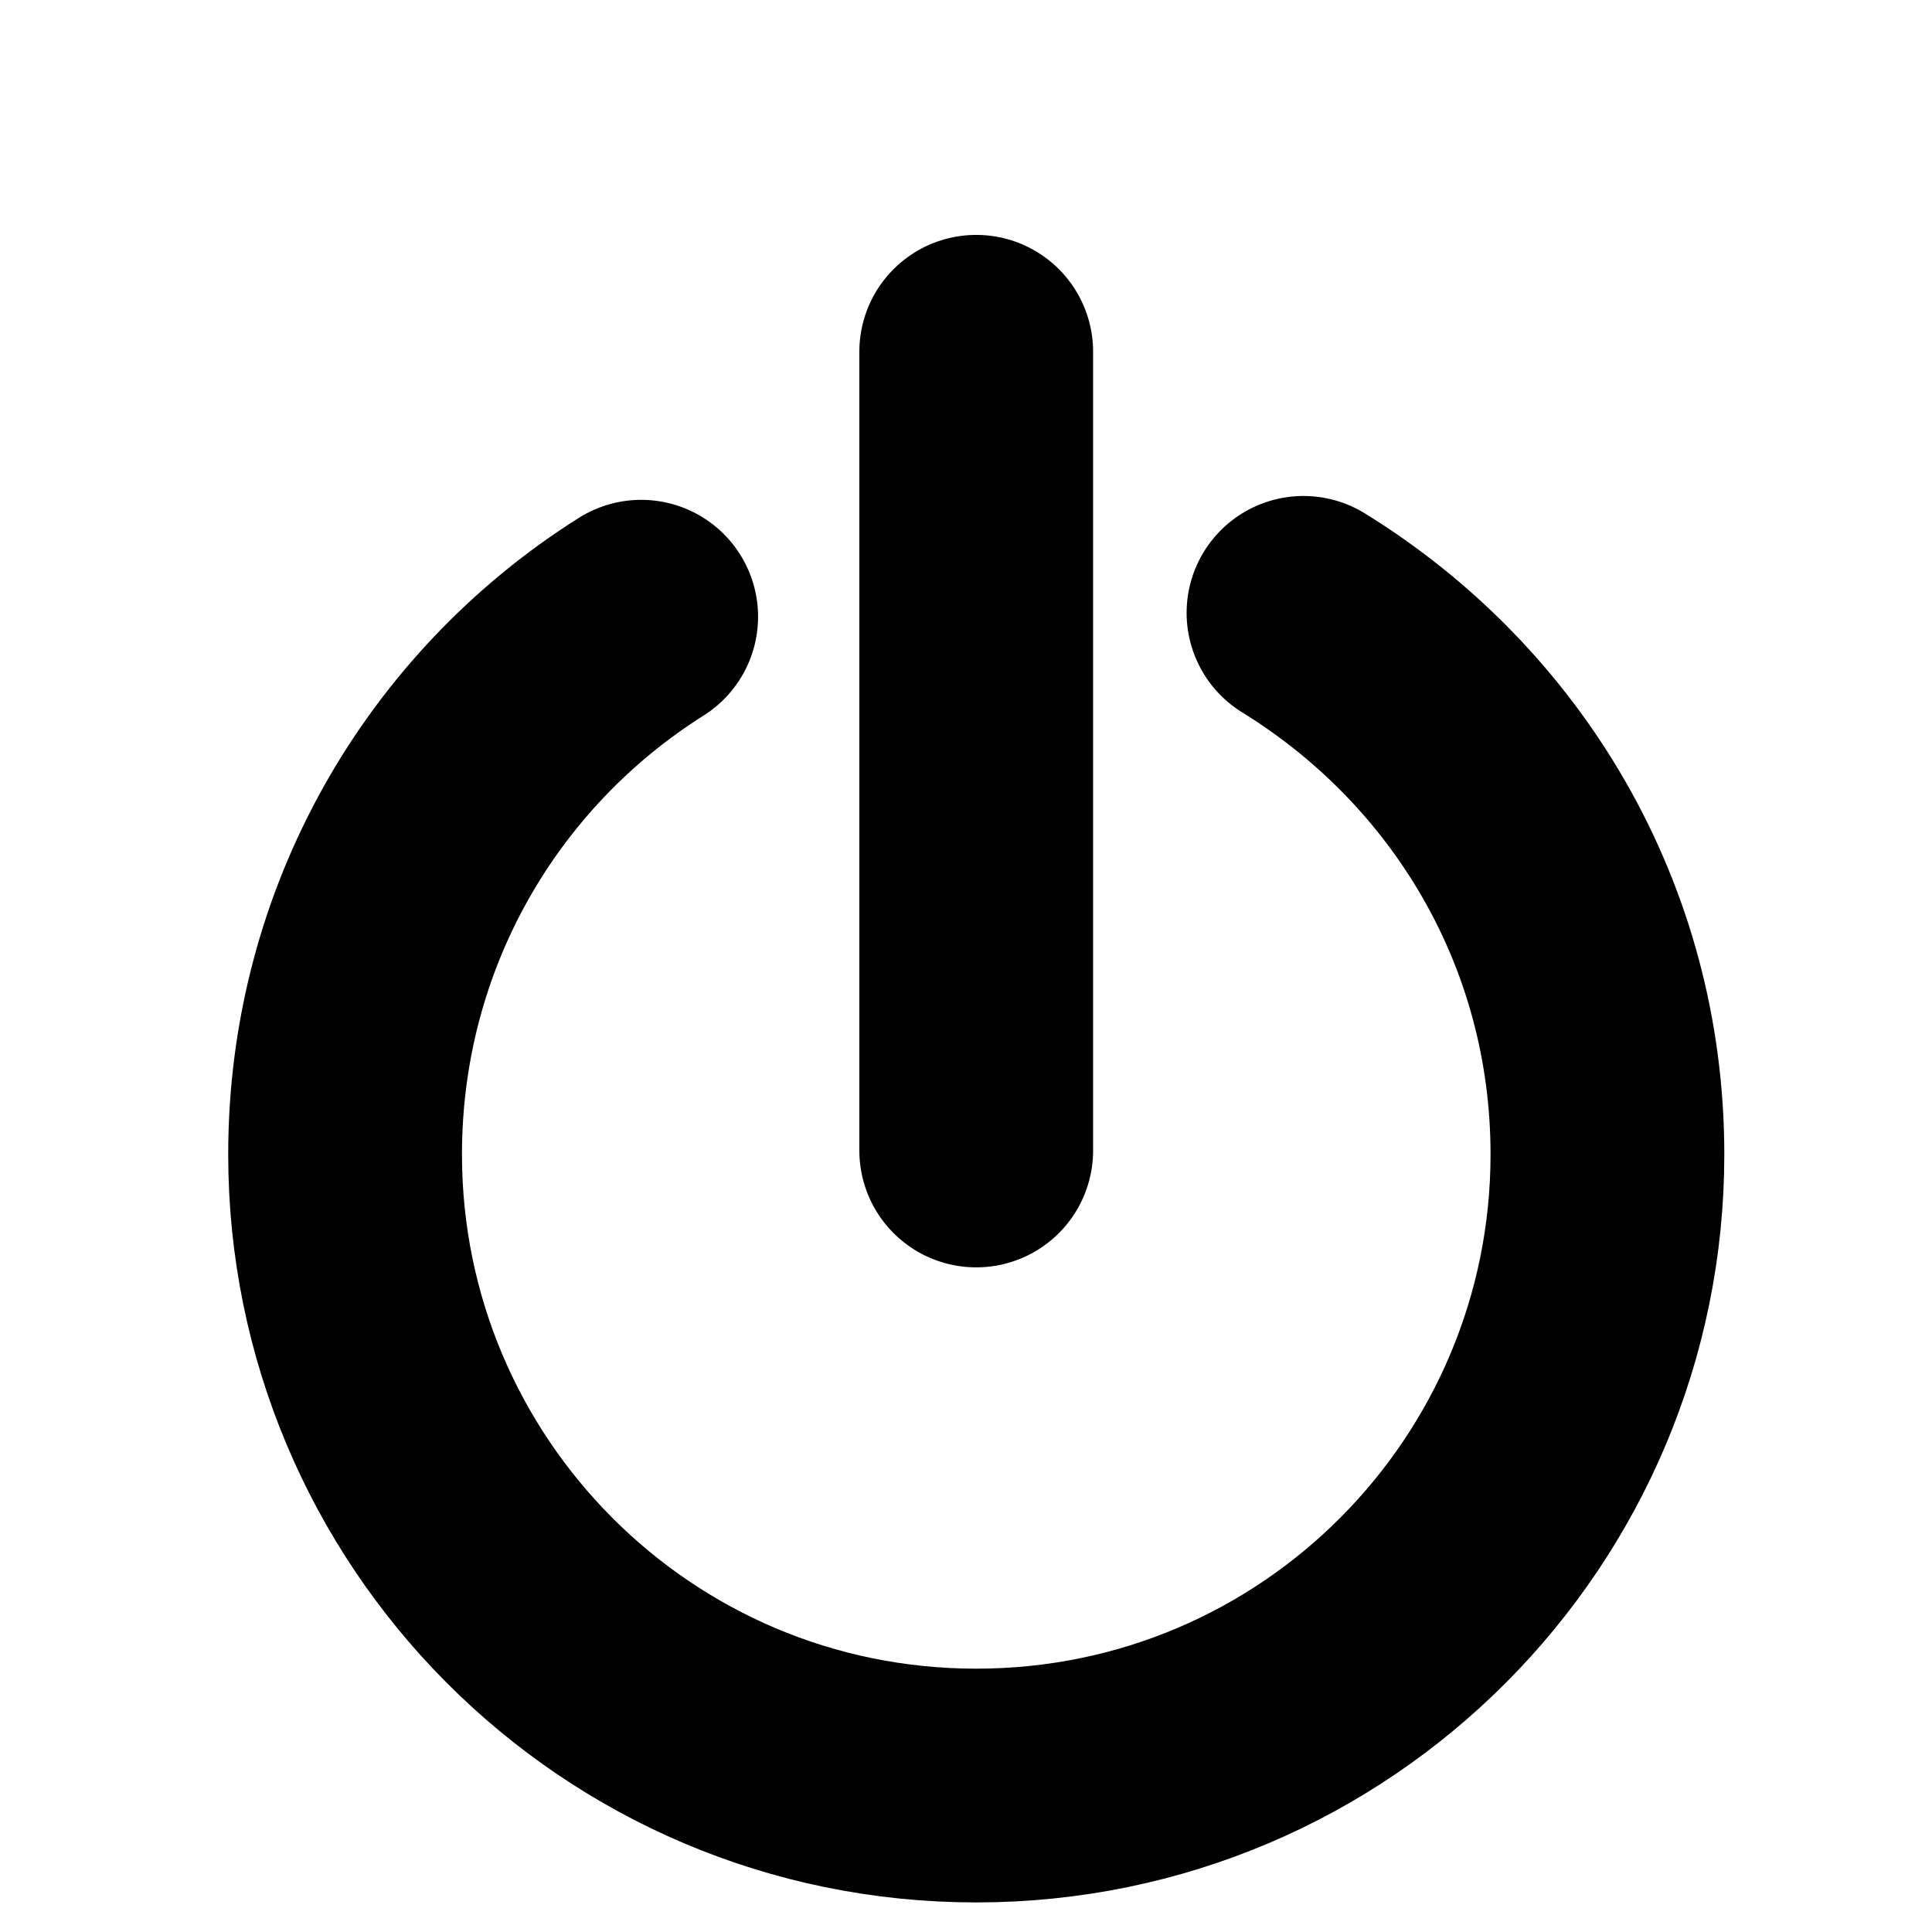
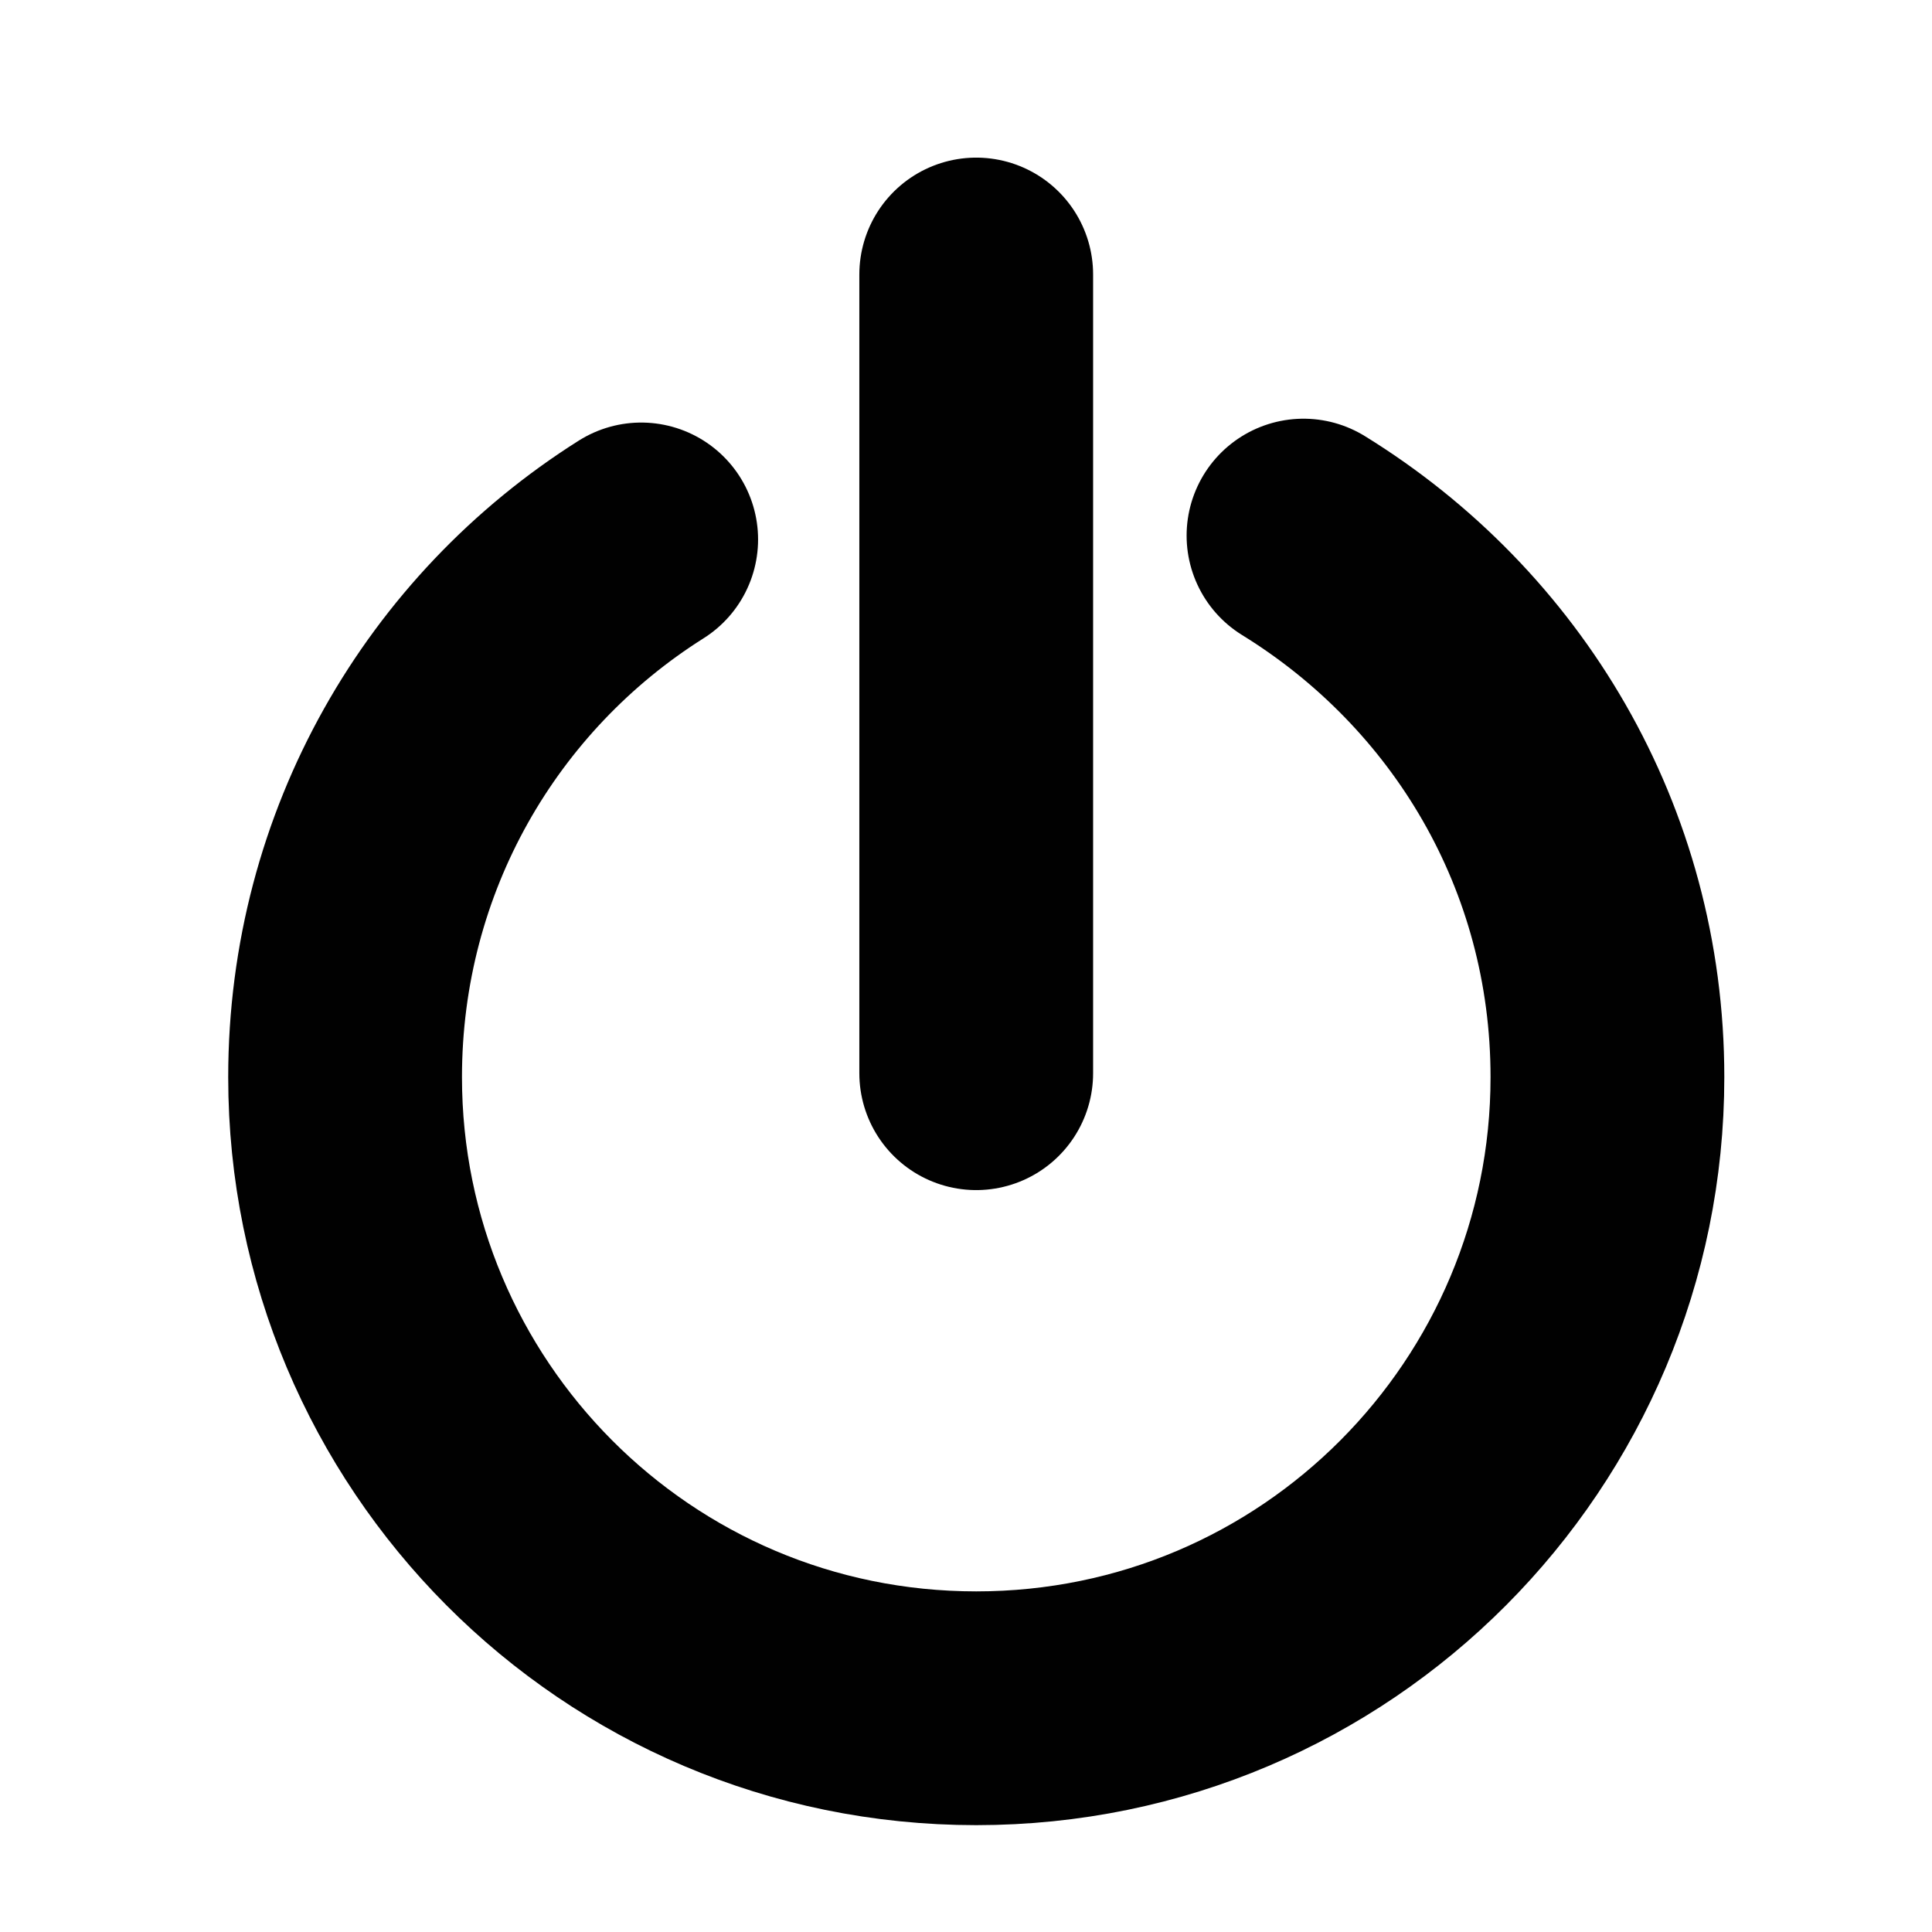
<svg xmlns="http://www.w3.org/2000/svg" version="1.1" id="Layer_1" x="0px" y="0px" width="100" height="100" viewBox="0 0 100 100" enable-background="new 0 0 841.89 595.28" xml:space="preserve">
  <defs id="defs10326" />
-   <g id="g10332" transform="matrix(2.016611,0,0,2.016611,-797.8352,451.7958)">
+   <g id="g10332" transform="matrix(2.016611,0,0,2.016611,-797.8352,447.7958)">
    <line style="fill:none;stroke:#010101;stroke-width:6;stroke-linecap:round;stroke-linejoin:round;stroke-miterlimit:10" id="line10320" y2="-194.508" x2="420.688" y1="-215.008" x1="420.688" stroke-miterlimit="10" />
    <path style="fill:none;stroke:#010101;stroke-width:6;stroke-linecap:round;stroke-linejoin:round;stroke-miterlimit:10" id="path10322" d="m 429.088,-208.307 c 4.701,2.9 7.801,8 7.801,13.9 0,8.899 -7.2,16.199 -16.2,16.199 -9,0 -16.2,-7.3 -16.2,-16.199 0,-5.801 3,-10.9 7.6,-13.801" stroke-miterlimit="10" />
  </g>
</svg>
